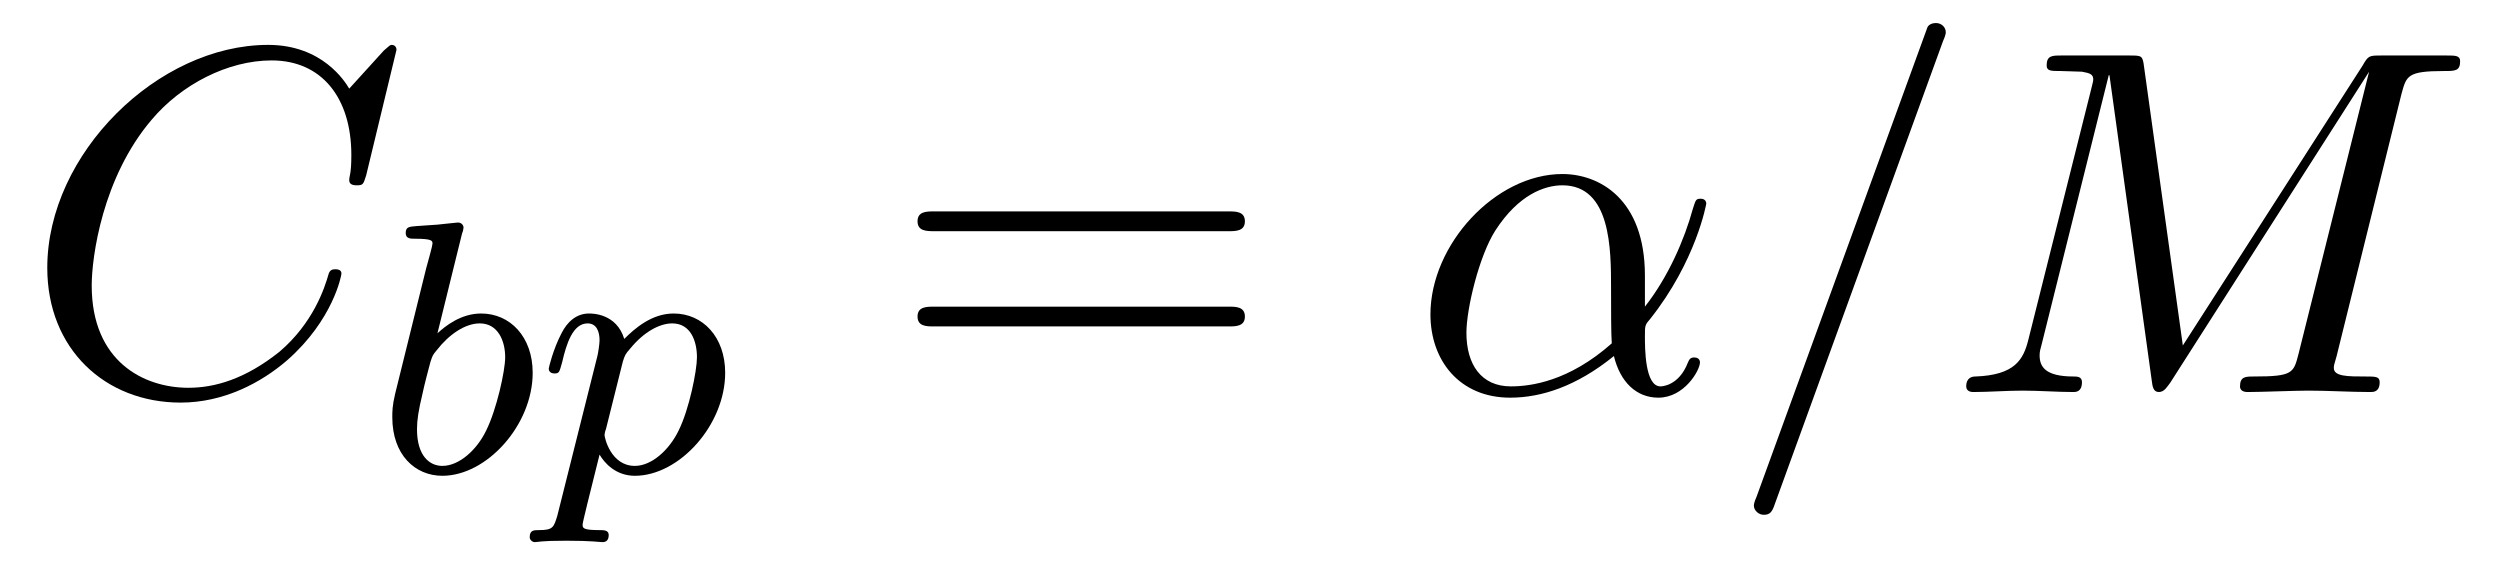
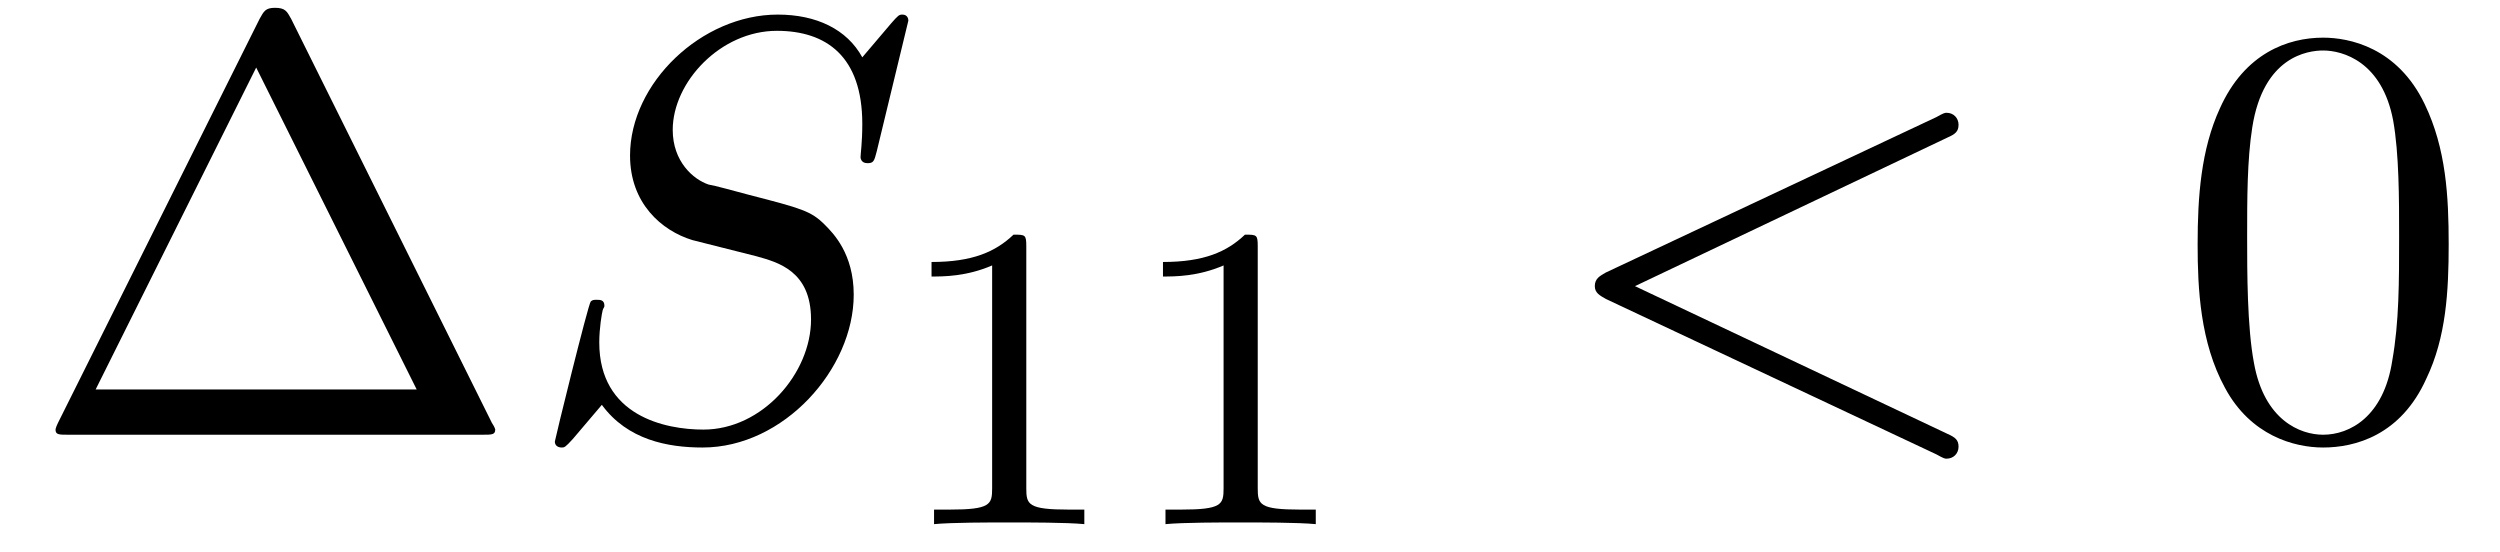
- <svg xmlns="http://www.w3.org/2000/svg" xmlns:xlink="http://www.w3.org/1999/xlink" viewBox="0 0 55.366 12.509" version="1.2">
+ <svg xmlns="http://www.w3.org/2000/svg" xmlns:xlink="http://www.w3.org/1999/xlink" viewBox="0 0 45.747 10.091" version="1.2">
  <defs>
    <g>
      <symbol overflow="visible" id="glyph0-0">
        <path style="stroke:none;" d="" />
      </symbol>
      <symbol overflow="visible" id="glyph0-1">
-         <path style="stroke:none;" d="M 8.281 -7.578 C 8.281 -7.609 8.266 -7.688 8.172 -7.688 C 8.141 -7.688 8.125 -7.672 8 -7.562 L 7.234 -6.719 C 7.141 -6.875 6.641 -7.688 5.438 -7.688 C 3 -7.688 0.547 -5.281 0.547 -2.75 C 0.547 -0.953 1.828 0.234 3.5 0.234 C 4.453 0.234 5.281 -0.203 5.859 -0.703 C 6.875 -1.594 7.062 -2.578 7.062 -2.625 C 7.062 -2.719 6.953 -2.719 6.922 -2.719 C 6.859 -2.719 6.812 -2.703 6.781 -2.625 C 6.688 -2.297 6.438 -1.531 5.688 -0.891 C 4.922 -0.281 4.25 -0.094 3.672 -0.094 C 2.688 -0.094 1.531 -0.672 1.531 -2.359 C 1.531 -2.984 1.766 -4.75 2.859 -6.031 C 3.516 -6.812 4.547 -7.344 5.516 -7.344 C 6.625 -7.344 7.281 -6.516 7.281 -5.25 C 7.281 -4.812 7.234 -4.797 7.234 -4.688 C 7.234 -4.578 7.359 -4.578 7.406 -4.578 C 7.547 -4.578 7.547 -4.609 7.609 -4.797 Z M 8.281 -7.578 " />
+         <path style="stroke:none;" d="M 4.828 -7.609 C 4.75 -7.75 4.719 -7.812 4.531 -7.812 C 4.359 -7.812 4.328 -7.75 4.25 -7.609 L 0.562 -0.219 C 0.516 -0.125 0.516 -0.094 0.516 -0.094 C 0.516 0 0.578 0 0.75 0 L 8.328 0 C 8.5 0 8.562 0 8.562 -0.094 C 8.562 -0.094 8.562 -0.125 8.5 -0.219 Z M 4.188 -6.719 L 7.125 -0.828 L 1.25 -0.828 Z M 4.188 -6.719 " />
      </symbol>
      <symbol overflow="visible" id="glyph0-2">
-         <path style="stroke:none;" d="M 5.203 -2.578 C 5.203 -4.281 4.188 -4.828 3.375 -4.828 C 1.891 -4.828 0.453 -3.266 0.453 -1.719 C 0.453 -0.703 1.094 0.125 2.219 0.125 C 2.906 0.125 3.688 -0.125 4.516 -0.797 C 4.656 -0.219 5.016 0.125 5.5 0.125 C 6.078 0.125 6.422 -0.484 6.422 -0.656 C 6.422 -0.734 6.359 -0.766 6.297 -0.766 C 6.219 -0.766 6.188 -0.734 6.156 -0.656 C 5.953 -0.125 5.562 -0.125 5.547 -0.125 C 5.203 -0.125 5.203 -0.969 5.203 -1.234 C 5.203 -1.469 5.203 -1.484 5.312 -1.609 C 6.344 -2.906 6.562 -4.172 6.562 -4.172 C 6.562 -4.203 6.547 -4.281 6.438 -4.281 C 6.328 -4.281 6.328 -4.25 6.266 -4.062 C 6.078 -3.375 5.719 -2.547 5.203 -1.891 Z M 4.469 -1.078 C 3.516 -0.234 2.672 -0.125 2.234 -0.125 C 1.578 -0.125 1.25 -0.609 1.25 -1.312 C 1.25 -1.844 1.531 -3.016 1.891 -3.578 C 2.406 -4.375 2.984 -4.578 3.375 -4.578 C 4.453 -4.578 4.453 -3.156 4.453 -2.297 C 4.453 -1.891 4.453 -1.266 4.469 -1.078 Z M 4.469 -1.078 " />
-       </symbol>
-       <symbol overflow="visible" id="glyph0-3">
-         <path style="stroke:none;" d="M 4.781 -7.766 C 4.844 -7.906 4.844 -7.953 4.844 -7.969 C 4.844 -8.078 4.75 -8.172 4.625 -8.172 C 4.547 -8.172 4.469 -8.141 4.438 -8.078 L 0.656 2.312 C 0.594 2.453 0.594 2.5 0.594 2.516 C 0.594 2.625 0.703 2.719 0.812 2.719 C 0.953 2.719 1 2.656 1.062 2.469 Z M 4.781 -7.766 " />
-       </symbol>
-       <symbol overflow="visible" id="glyph0-4">
-         <path style="stroke:none;" d="M 10.094 -6.609 C 10.203 -7 10.219 -7.109 11.031 -7.109 C 11.281 -7.109 11.391 -7.109 11.391 -7.328 C 11.391 -7.453 11.281 -7.453 11.094 -7.453 L 9.656 -7.453 C 9.375 -7.453 9.359 -7.453 9.234 -7.234 L 5.25 -1.031 L 4.391 -7.203 C 4.359 -7.453 4.344 -7.453 4.062 -7.453 L 2.562 -7.453 C 2.359 -7.453 2.234 -7.453 2.234 -7.234 C 2.234 -7.109 2.328 -7.109 2.547 -7.109 C 2.688 -7.109 2.891 -7.094 3.016 -7.094 C 3.203 -7.062 3.266 -7.031 3.266 -6.922 C 3.266 -6.875 3.25 -6.844 3.219 -6.703 L 1.828 -1.156 C 1.719 -0.719 1.531 -0.375 0.656 -0.344 C 0.594 -0.344 0.453 -0.328 0.453 -0.125 C 0.453 -0.031 0.531 0 0.609 0 C 0.953 0 1.344 -0.031 1.703 -0.031 C 2.078 -0.031 2.469 0 2.828 0 C 2.875 0 3.016 0 3.016 -0.219 C 3.016 -0.344 2.906 -0.344 2.828 -0.344 C 2.203 -0.344 2.078 -0.562 2.078 -0.812 C 2.078 -0.891 2.094 -0.953 2.125 -1.062 L 3.609 -7.016 L 3.625 -7.016 L 4.562 -0.25 C 4.578 -0.125 4.594 0 4.719 0 C 4.844 0 4.906 -0.125 4.969 -0.203 L 9.375 -7.094 L 7.812 -0.844 C 7.703 -0.422 7.688 -0.344 6.828 -0.344 C 6.641 -0.344 6.516 -0.344 6.516 -0.125 C 6.516 0 6.656 0 6.688 0 C 6.984 0 7.734 -0.031 8.031 -0.031 C 8.484 -0.031 8.953 0 9.406 0 C 9.469 0 9.609 0 9.609 -0.219 C 9.609 -0.344 9.516 -0.344 9.297 -0.344 C 8.906 -0.344 8.594 -0.344 8.594 -0.531 C 8.594 -0.578 8.594 -0.594 8.656 -0.797 Z M 10.094 -6.609 " />
+         <path style="stroke:none;" d="M 5.016 -3.484 C 5.016 -4.359 4.969 -5.234 4.578 -6.047 C 4.078 -7.094 3.188 -7.266 2.719 -7.266 C 2.078 -7.266 1.281 -6.984 0.828 -5.969 C 0.484 -5.219 0.422 -4.359 0.422 -3.484 C 0.422 -2.672 0.469 -1.688 0.922 -0.859 C 1.391 0.016 2.188 0.234 2.719 0.234 C 3.297 0.234 4.141 0.016 4.609 -1.031 C 4.969 -1.781 5.016 -2.625 5.016 -3.484 Z M 2.719 0 C 2.297 0 1.641 -0.266 1.453 -1.312 C 1.328 -1.969 1.328 -2.984 1.328 -3.625 C 1.328 -4.312 1.328 -5.031 1.422 -5.625 C 1.625 -6.922 2.438 -7.031 2.719 -7.031 C 3.078 -7.031 3.797 -6.828 4 -5.75 C 4.109 -5.141 4.109 -4.312 4.109 -3.625 C 4.109 -2.797 4.109 -2.062 3.984 -1.359 C 3.828 -0.328 3.203 0 2.719 0 Z M 2.719 0 " />
      </symbol>
      <symbol overflow="visible" id="glyph1-0">
        <path style="stroke:none;" d="" />
      </symbol>
      <symbol overflow="visible" id="glyph1-1">
-         <path style="stroke:none;" d="M 1.938 -5.297 C 1.953 -5.312 1.969 -5.406 1.969 -5.422 C 1.969 -5.453 1.938 -5.531 1.844 -5.531 C 1.812 -5.531 1.562 -5.5 1.391 -5.484 L 0.938 -5.453 C 0.766 -5.438 0.688 -5.438 0.688 -5.297 C 0.688 -5.172 0.797 -5.172 0.891 -5.172 C 1.281 -5.172 1.281 -5.125 1.281 -5.062 C 1.281 -5.016 1.188 -4.688 1.141 -4.516 L 0.453 -1.734 C 0.391 -1.469 0.391 -1.344 0.391 -1.219 C 0.391 -0.391 0.891 0.078 1.5 0.078 C 2.484 0.078 3.5 -1.047 3.5 -2.203 C 3.5 -3 3 -3.516 2.359 -3.516 C 1.906 -3.516 1.562 -3.234 1.391 -3.078 Z M 1.5 -0.141 C 1.219 -0.141 0.938 -0.359 0.938 -0.953 C 0.938 -1.156 0.969 -1.359 1.062 -1.75 C 1.109 -1.969 1.172 -2.203 1.234 -2.438 C 1.281 -2.578 1.281 -2.594 1.375 -2.703 C 1.641 -3.047 2 -3.297 2.328 -3.297 C 2.734 -3.297 2.891 -2.906 2.891 -2.547 C 2.891 -2.25 2.703 -1.391 2.469 -0.922 C 2.266 -0.5 1.875 -0.141 1.5 -0.141 Z M 1.5 -0.141 " />
+         <path style="stroke:none;" d="M 7.031 -7.578 C 7.031 -7.609 7.016 -7.688 6.922 -7.688 C 6.859 -7.688 6.844 -7.672 6.719 -7.531 L 6.188 -6.906 C 5.906 -7.422 5.344 -7.688 4.641 -7.688 C 3.25 -7.688 1.938 -6.438 1.938 -5.109 C 1.938 -4.234 2.516 -3.734 3.078 -3.562 L 4.25 -3.266 C 4.641 -3.156 5.25 -3 5.25 -2.109 C 5.25 -1.125 4.359 -0.094 3.281 -0.094 C 2.578 -0.094 1.375 -0.344 1.375 -1.688 C 1.375 -1.953 1.422 -2.219 1.438 -2.281 C 1.453 -2.328 1.469 -2.328 1.469 -2.359 C 1.469 -2.469 1.391 -2.469 1.328 -2.469 C 1.281 -2.469 1.25 -2.469 1.219 -2.438 C 1.172 -2.391 0.562 0.094 0.562 0.125 C 0.562 0.203 0.625 0.234 0.688 0.234 C 0.734 0.234 0.75 0.234 0.891 0.078 L 1.422 -0.547 C 1.891 0.094 2.625 0.234 3.266 0.234 C 4.75 0.234 6.031 -1.203 6.031 -2.562 C 6.031 -3.312 5.656 -3.688 5.5 -3.844 C 5.25 -4.094 5.078 -4.141 4.109 -4.391 C 3.875 -4.453 3.484 -4.562 3.375 -4.578 C 3.094 -4.672 2.719 -5 2.719 -5.578 C 2.719 -6.453 3.594 -7.391 4.625 -7.391 C 5.531 -7.391 6.188 -6.922 6.188 -5.688 C 6.188 -5.344 6.156 -5.141 6.156 -5.078 C 6.156 -5.078 6.156 -4.969 6.281 -4.969 C 6.391 -4.969 6.406 -5 6.453 -5.188 Z M 7.031 -7.578 " />
      </symbol>
      <symbol overflow="visible" id="glyph1-2">
-         <path style="stroke:none;" d="M 0.422 0.969 C 0.344 1.219 0.328 1.281 0.016 1.281 C -0.094 1.281 -0.188 1.281 -0.188 1.438 C -0.188 1.5 -0.125 1.547 -0.078 1.547 C 0 1.547 0.031 1.516 0.625 1.516 C 1.188 1.516 1.359 1.547 1.422 1.547 C 1.453 1.547 1.562 1.547 1.562 1.391 C 1.562 1.281 1.453 1.281 1.359 1.281 C 0.984 1.281 0.984 1.234 0.984 1.156 C 0.984 1.109 1.125 0.547 1.359 -0.391 C 1.469 -0.203 1.719 0.078 2.141 0.078 C 3.125 0.078 4.141 -1.047 4.141 -2.203 C 4.141 -3 3.641 -3.516 3 -3.516 C 2.516 -3.516 2.141 -3.188 1.906 -2.953 C 1.734 -3.516 1.203 -3.516 1.125 -3.516 C 0.844 -3.516 0.641 -3.328 0.516 -3.078 C 0.328 -2.719 0.234 -2.312 0.234 -2.297 C 0.234 -2.219 0.297 -2.188 0.359 -2.188 C 0.469 -2.188 0.469 -2.219 0.531 -2.438 C 0.625 -2.844 0.766 -3.297 1.094 -3.297 C 1.297 -3.297 1.359 -3.109 1.359 -2.922 C 1.359 -2.844 1.328 -2.641 1.312 -2.578 Z M 1.875 -2.453 C 1.922 -2.594 1.922 -2.609 2.047 -2.75 C 2.344 -3.109 2.688 -3.297 2.969 -3.297 C 3.375 -3.297 3.516 -2.906 3.516 -2.547 C 3.516 -2.25 3.344 -1.391 3.109 -0.922 C 2.906 -0.5 2.516 -0.141 2.141 -0.141 C 1.609 -0.141 1.469 -0.766 1.469 -0.828 C 1.469 -0.844 1.484 -0.922 1.5 -0.953 Z M 1.875 -2.453 " />
+         <path style="stroke:none;" d="M 7.359 -5.438 C 7.5 -5.5 7.562 -5.547 7.562 -5.672 C 7.562 -5.797 7.469 -5.891 7.344 -5.891 C 7.312 -5.891 7.297 -5.891 7.156 -5.812 L 1.109 -2.969 C 1 -2.906 0.906 -2.859 0.906 -2.719 C 0.906 -2.594 1 -2.547 1.109 -2.484 L 7.156 0.359 C 7.297 0.438 7.312 0.438 7.344 0.438 C 7.469 0.438 7.562 0.344 7.562 0.219 C 7.562 0.094 7.5 0.047 7.359 -0.016 L 1.641 -2.719 Z M 7.359 -5.438 " />
      </symbol>
      <symbol overflow="visible" id="glyph2-0">
        <path style="stroke:none;" d="" />
      </symbol>
      <symbol overflow="visible" id="glyph2-1">
-         <path style="stroke:none;" d="M 7.5 -3.562 C 7.656 -3.562 7.859 -3.562 7.859 -3.781 C 7.859 -4 7.656 -4 7.5 -4 L 0.969 -4 C 0.812 -4 0.609 -4 0.609 -3.781 C 0.609 -3.562 0.812 -3.562 0.984 -3.562 Z M 7.5 -1.453 C 7.656 -1.453 7.859 -1.453 7.859 -1.672 C 7.859 -1.891 7.656 -1.891 7.5 -1.891 L 0.984 -1.891 C 0.812 -1.891 0.609 -1.891 0.609 -1.672 C 0.609 -1.453 0.812 -1.453 0.969 -1.453 Z M 7.5 -1.453 " />
+         <path style="stroke:none;" d="M 2.5 -5.078 C 2.5 -5.297 2.484 -5.297 2.266 -5.297 C 1.938 -4.984 1.516 -4.797 0.766 -4.797 L 0.766 -4.531 C 0.984 -4.531 1.406 -4.531 1.875 -4.734 L 1.875 -0.656 C 1.875 -0.359 1.844 -0.266 1.094 -0.266 L 0.812 -0.266 L 0.812 0 C 1.141 -0.031 1.828 -0.031 2.188 -0.031 C 2.547 -0.031 3.234 -0.031 3.562 0 L 3.562 -0.266 L 3.281 -0.266 C 2.531 -0.266 2.5 -0.359 2.5 -0.656 Z M 2.5 -5.078 " />
      </symbol>
    </g>
-     <clipPath id="clip1">
-       <path d="M 8 4 L 17 4 L 17 12.508 L 8 12.508 Z M 8 4 " />
-     </clipPath>
  </defs>
  <g id="surface1">
    <g style="fill:rgb(0%,0%,0%);fill-opacity:1;">
-       <use xlink:href="#glyph0-1" x="0.5" y="8.682" />
-     </g>
-     <g clip-path="url(#clip1)" clip-rule="nonzero">
-       <g style="fill:rgb(0%,0%,0%);fill-opacity:1;">
-         <use xlink:href="#glyph1-1" x="8.297" y="10.459" />
-         <use xlink:href="#glyph1-2" x="11.919" y="10.459" />
-       </g>
+       <use xlink:href="#glyph0-1" x="0.5" y="7.955" />
    </g>
    <g style="fill:rgb(0%,0%,0%);fill-opacity:1;">
-       <use xlink:href="#glyph2-1" x="19.711" y="8.682" />
+       <use xlink:href="#glyph1-1" x="9.591" y="7.955" />
    </g>
    <g style="fill:rgb(0%,0%,0%);fill-opacity:1;">
-       <use xlink:href="#glyph0-2" x="31.226" y="8.682" />
+       <use xlink:href="#glyph2-1" x="16.28" y="9.591" />
+       <use xlink:href="#glyph2-1" x="20.515" y="9.591" />
    </g>
    <g style="fill:rgb(0%,0%,0%);fill-opacity:1;">
-       <use xlink:href="#glyph0-3" x="38.248" y="8.682" />
+       <use xlink:href="#glyph1-2" x="28.277" y="7.955" />
    </g>
    <g style="fill:rgb(0%,0%,0%);fill-opacity:1;">
-       <use xlink:href="#glyph0-4" x="43.092" y="8.682" />
+       <use xlink:href="#glyph0-2" x="39.792" y="7.955" />
    </g>
  </g>
</svg>
